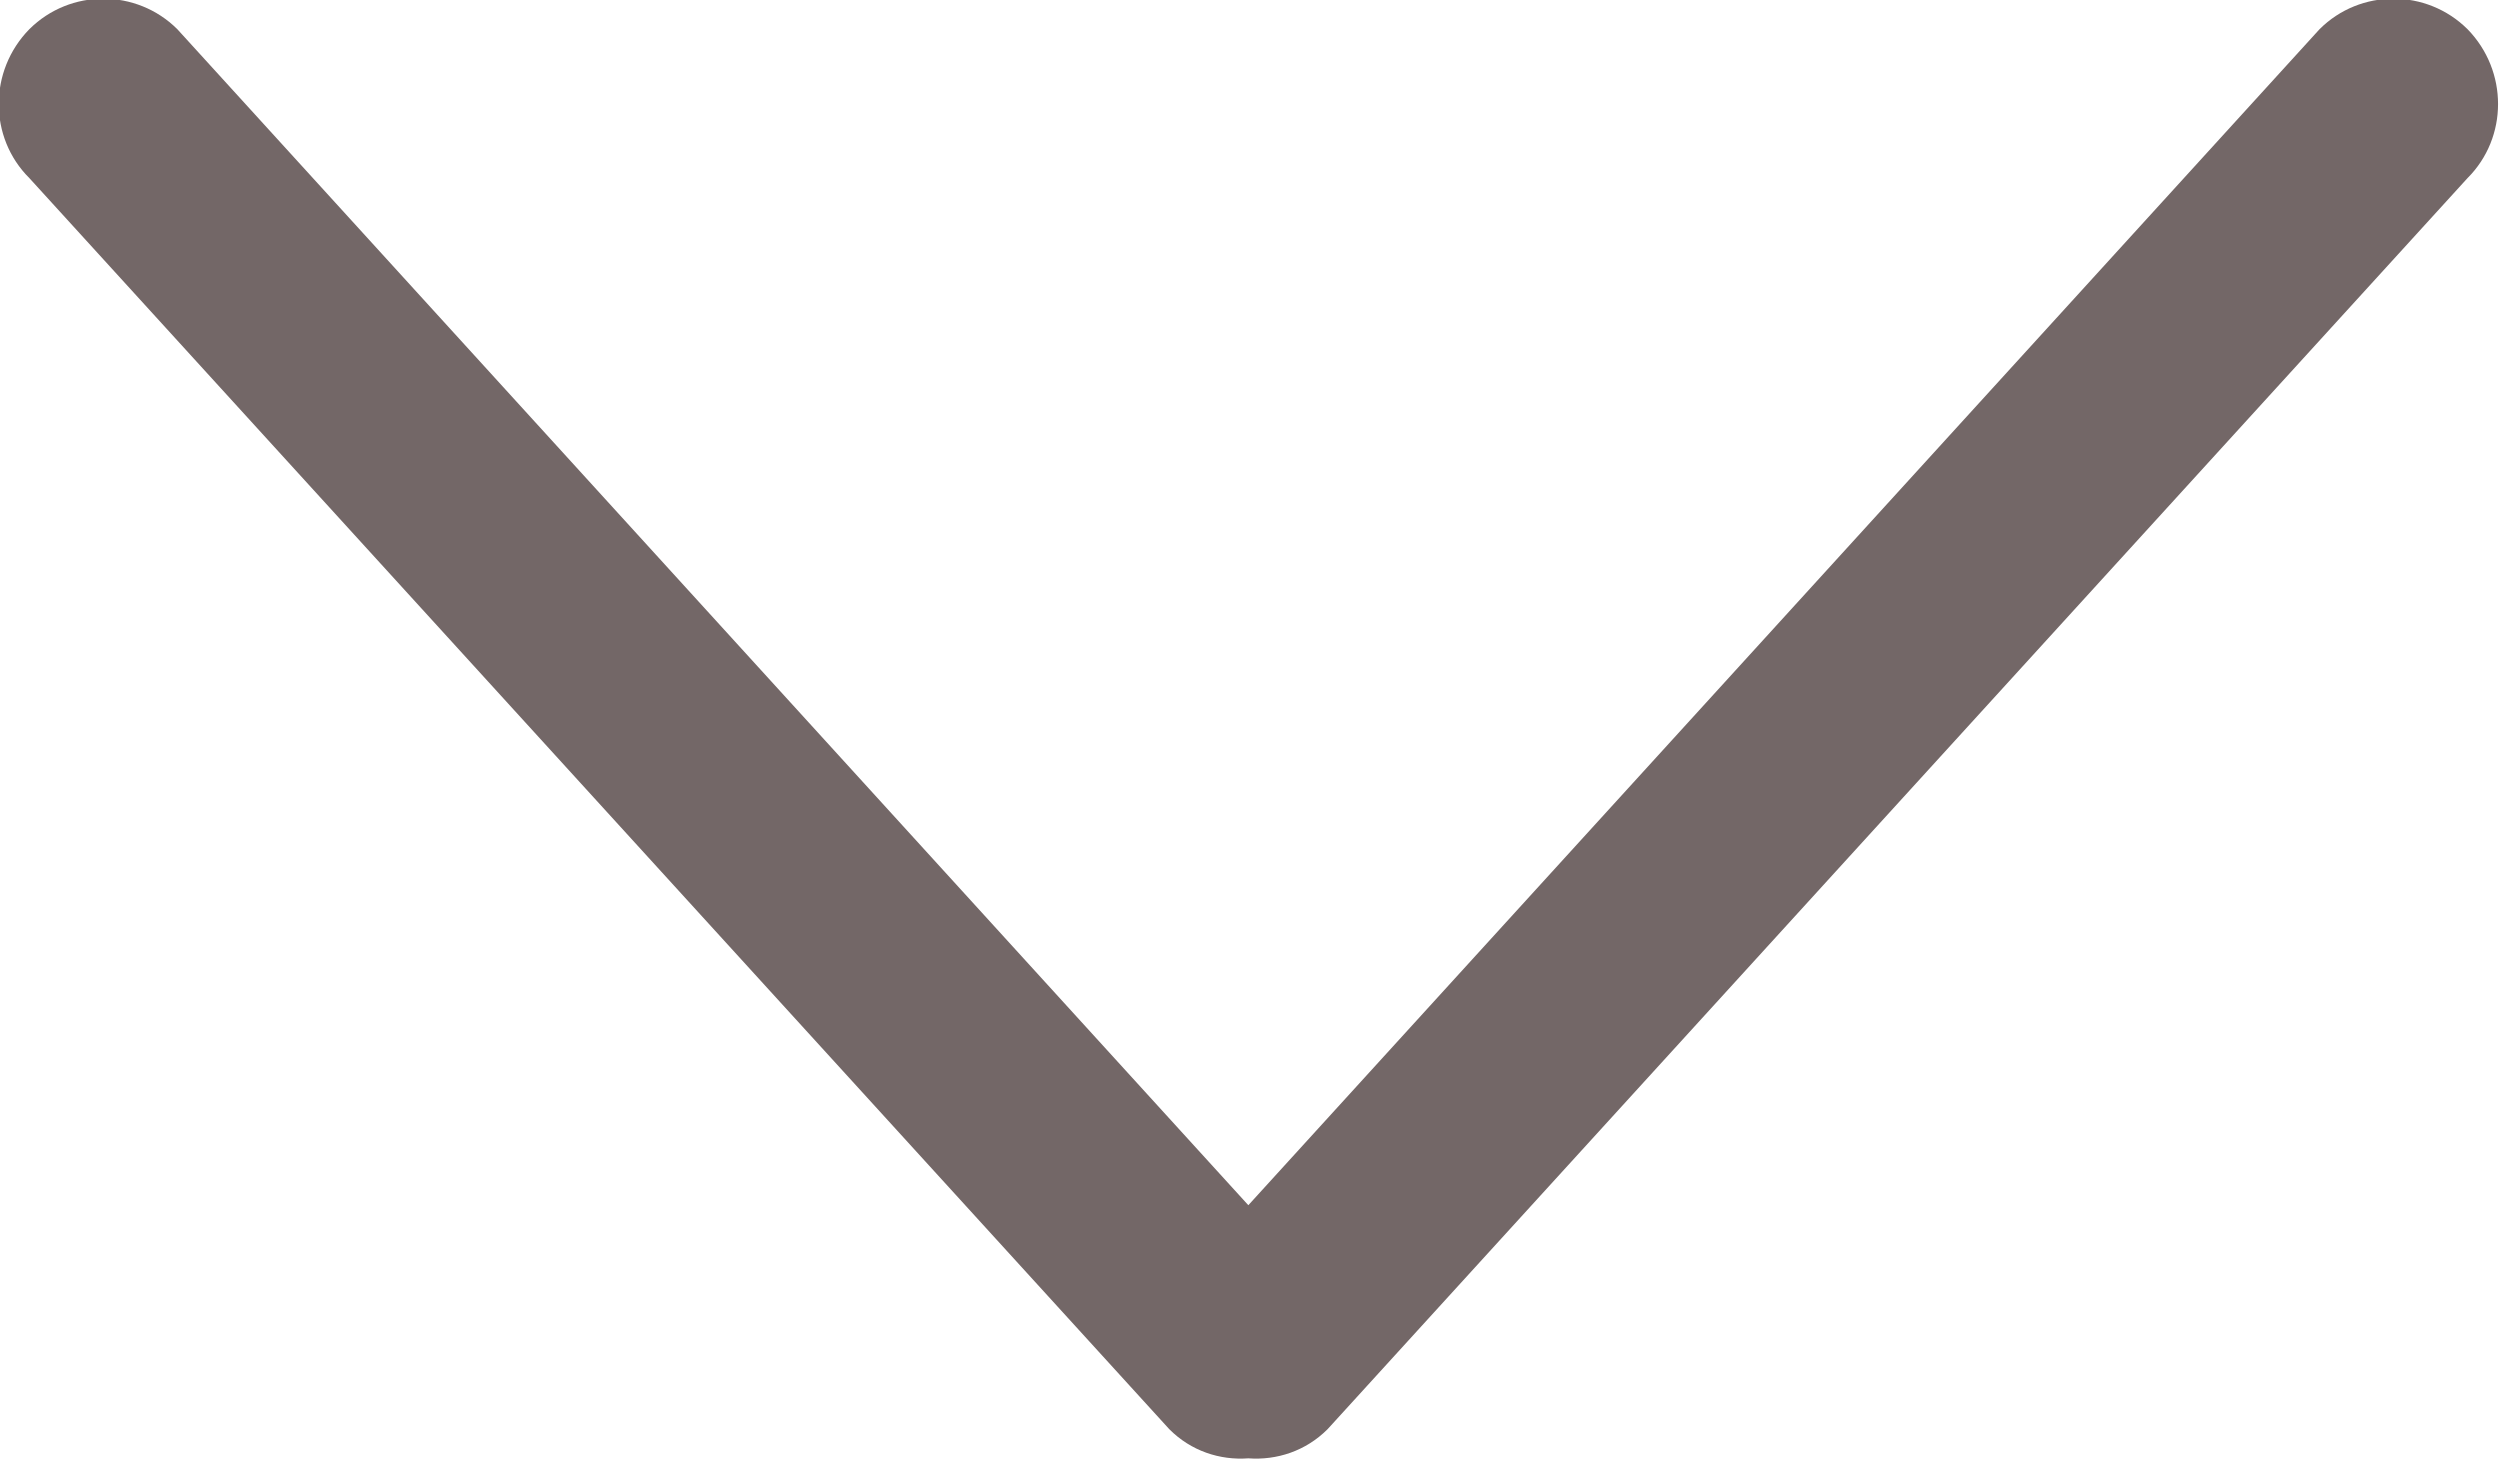
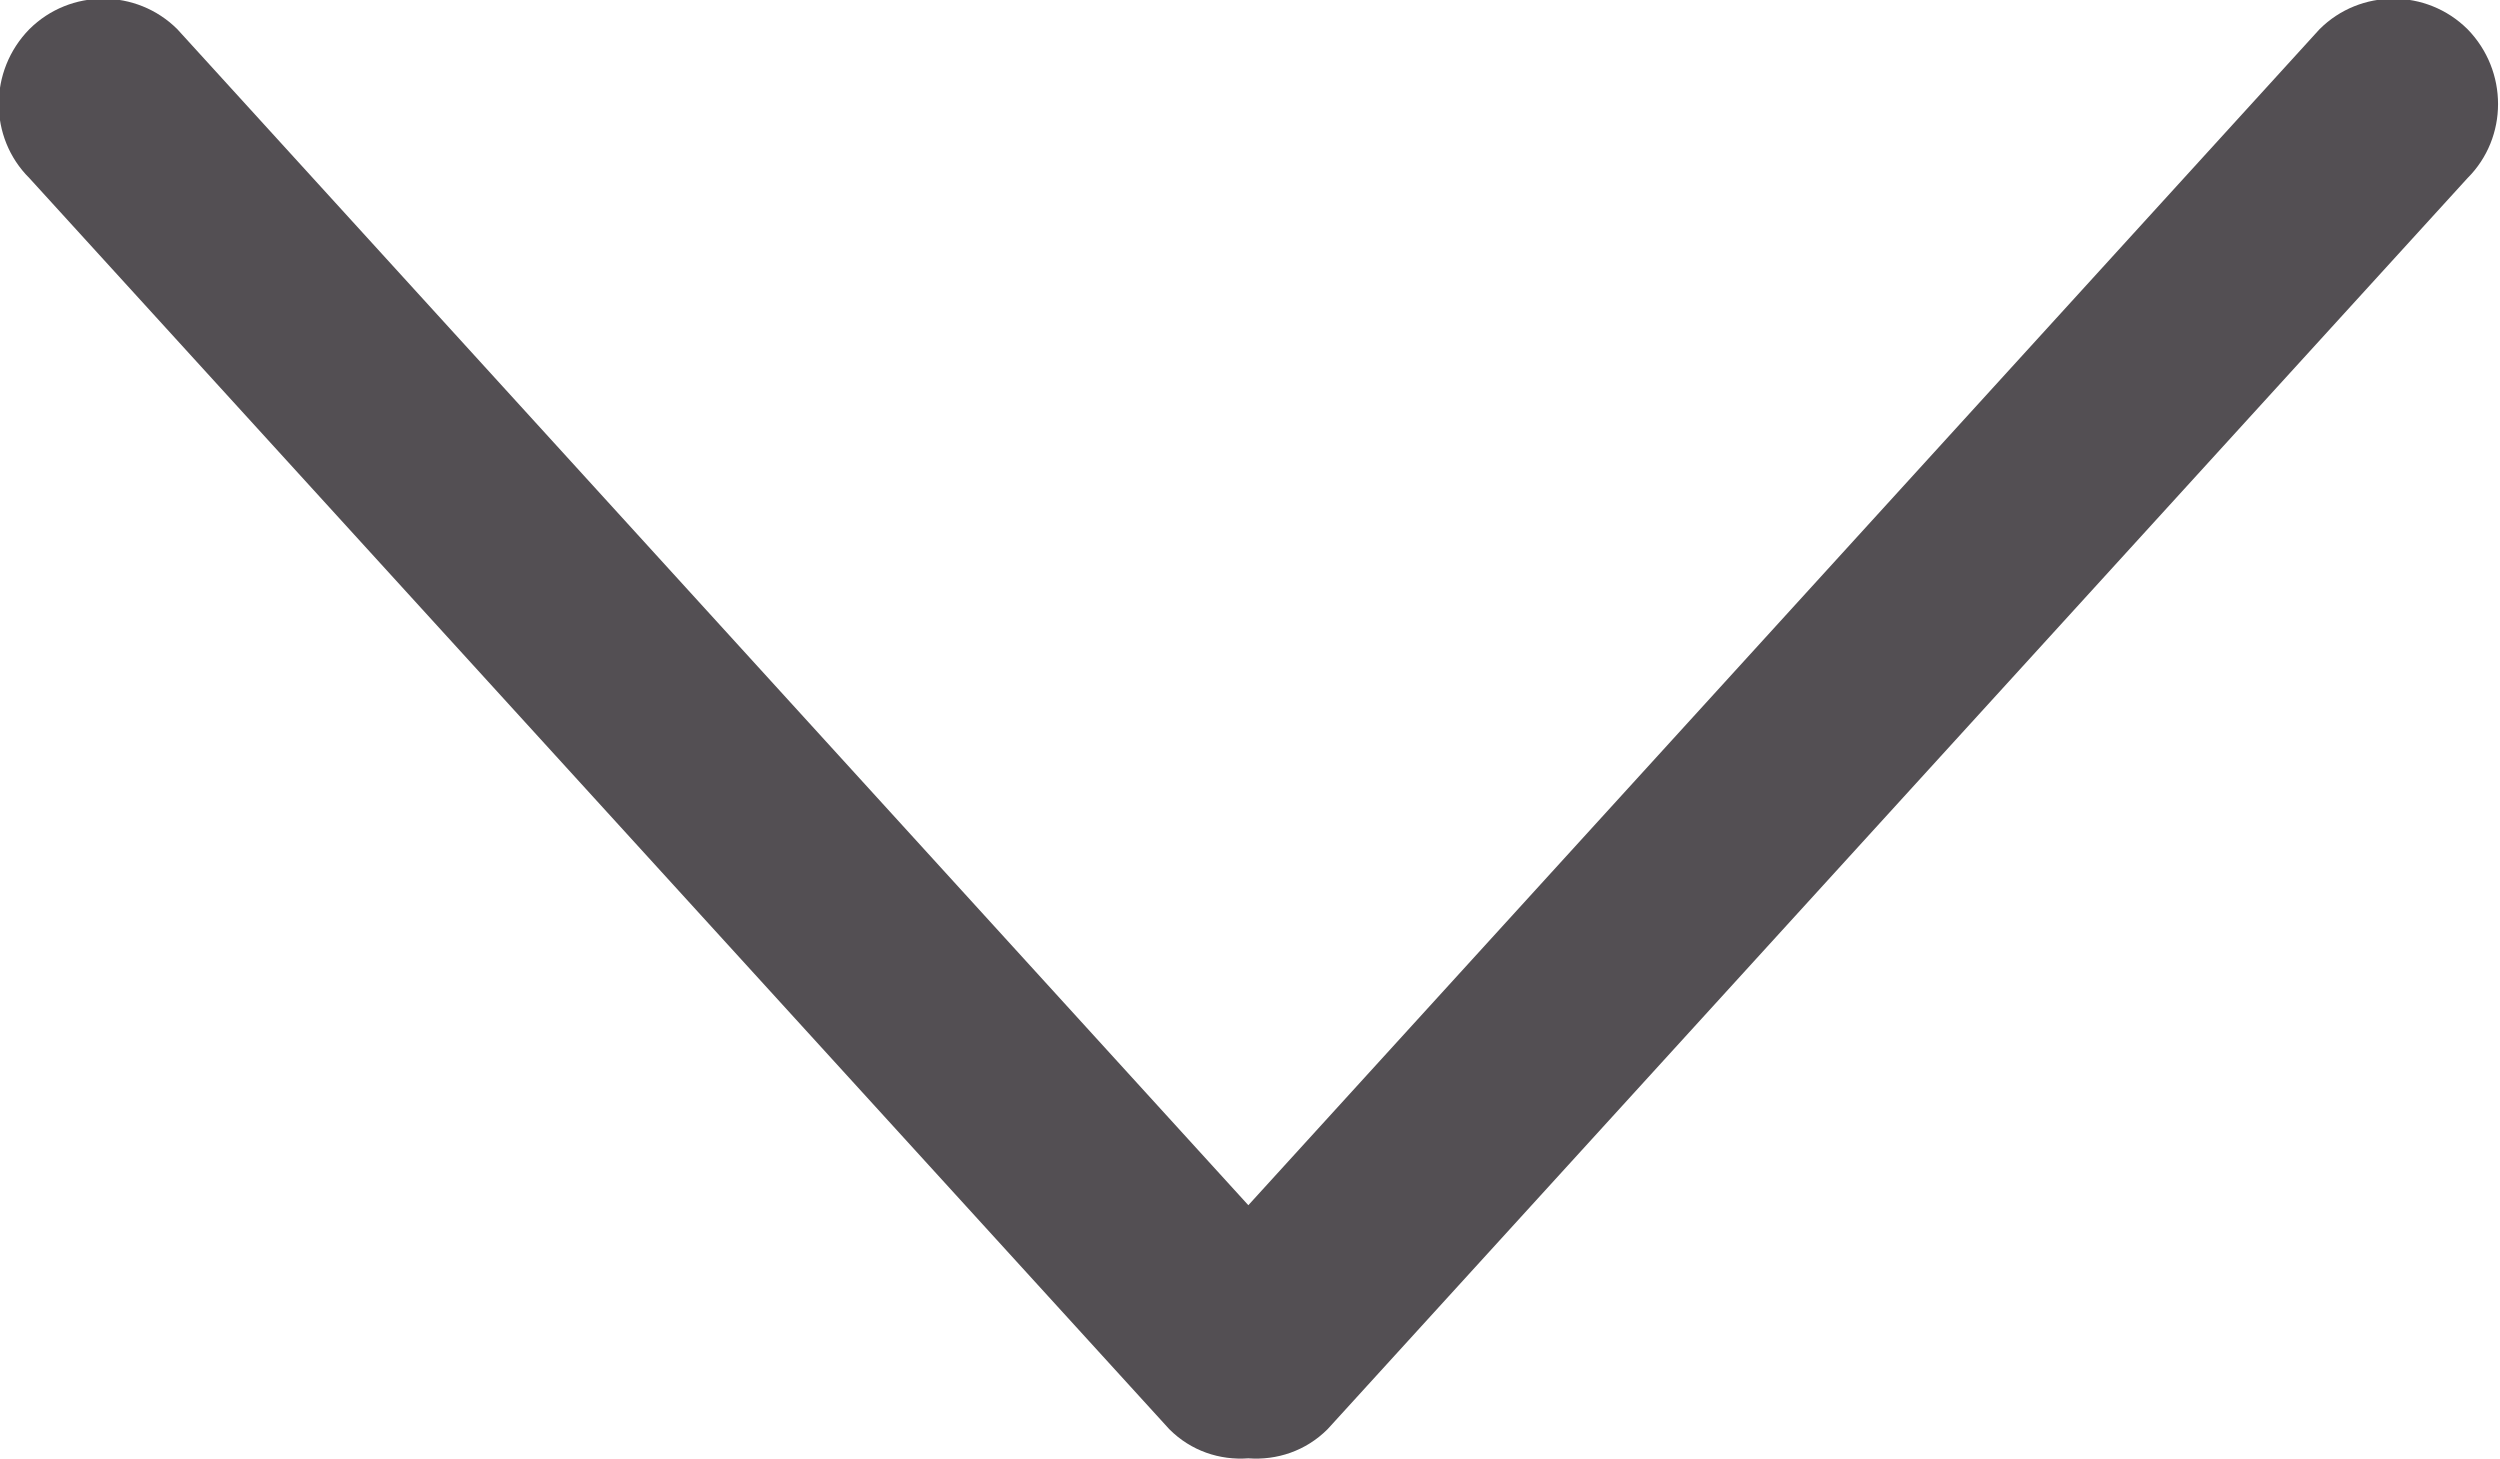
<svg xmlns="http://www.w3.org/2000/svg" width="24px" height="14px" viewBox="0 0 24 14" version="1.1">
  <defs />
  <g id="Page-1" stroke="none" stroke-width="1" fill="none" fill-rule="evenodd">
-     <g id="Icon-Set" transform="translate(-572, -1200)" fill="#736767">
+     <g id="Icon-Set" transform="translate(-572, -1200)" fill="#534f53">
      <path d="M595.688,1200.28 C595.295,1199.89 594.659,1199.89 594.268,1200.28 L583.984,1211.57 L573.702,1200.28 C573.31,1199.89 572.674,1199.89 572.282,1200.28 C571.89,1200.68 571.89,1201.32 572.282,1201.71 L583.225,1213.72 C583.434,1213.93 583.711,1214.02 583.984,1214 C584.258,1214.02 584.535,1213.93 584.745,1213.72 L595.688,1201.71 C596.079,1201.32 596.079,1200.68 595.688,1200.28" id="Fill-3" />
    </g>
  </g>
</svg>
